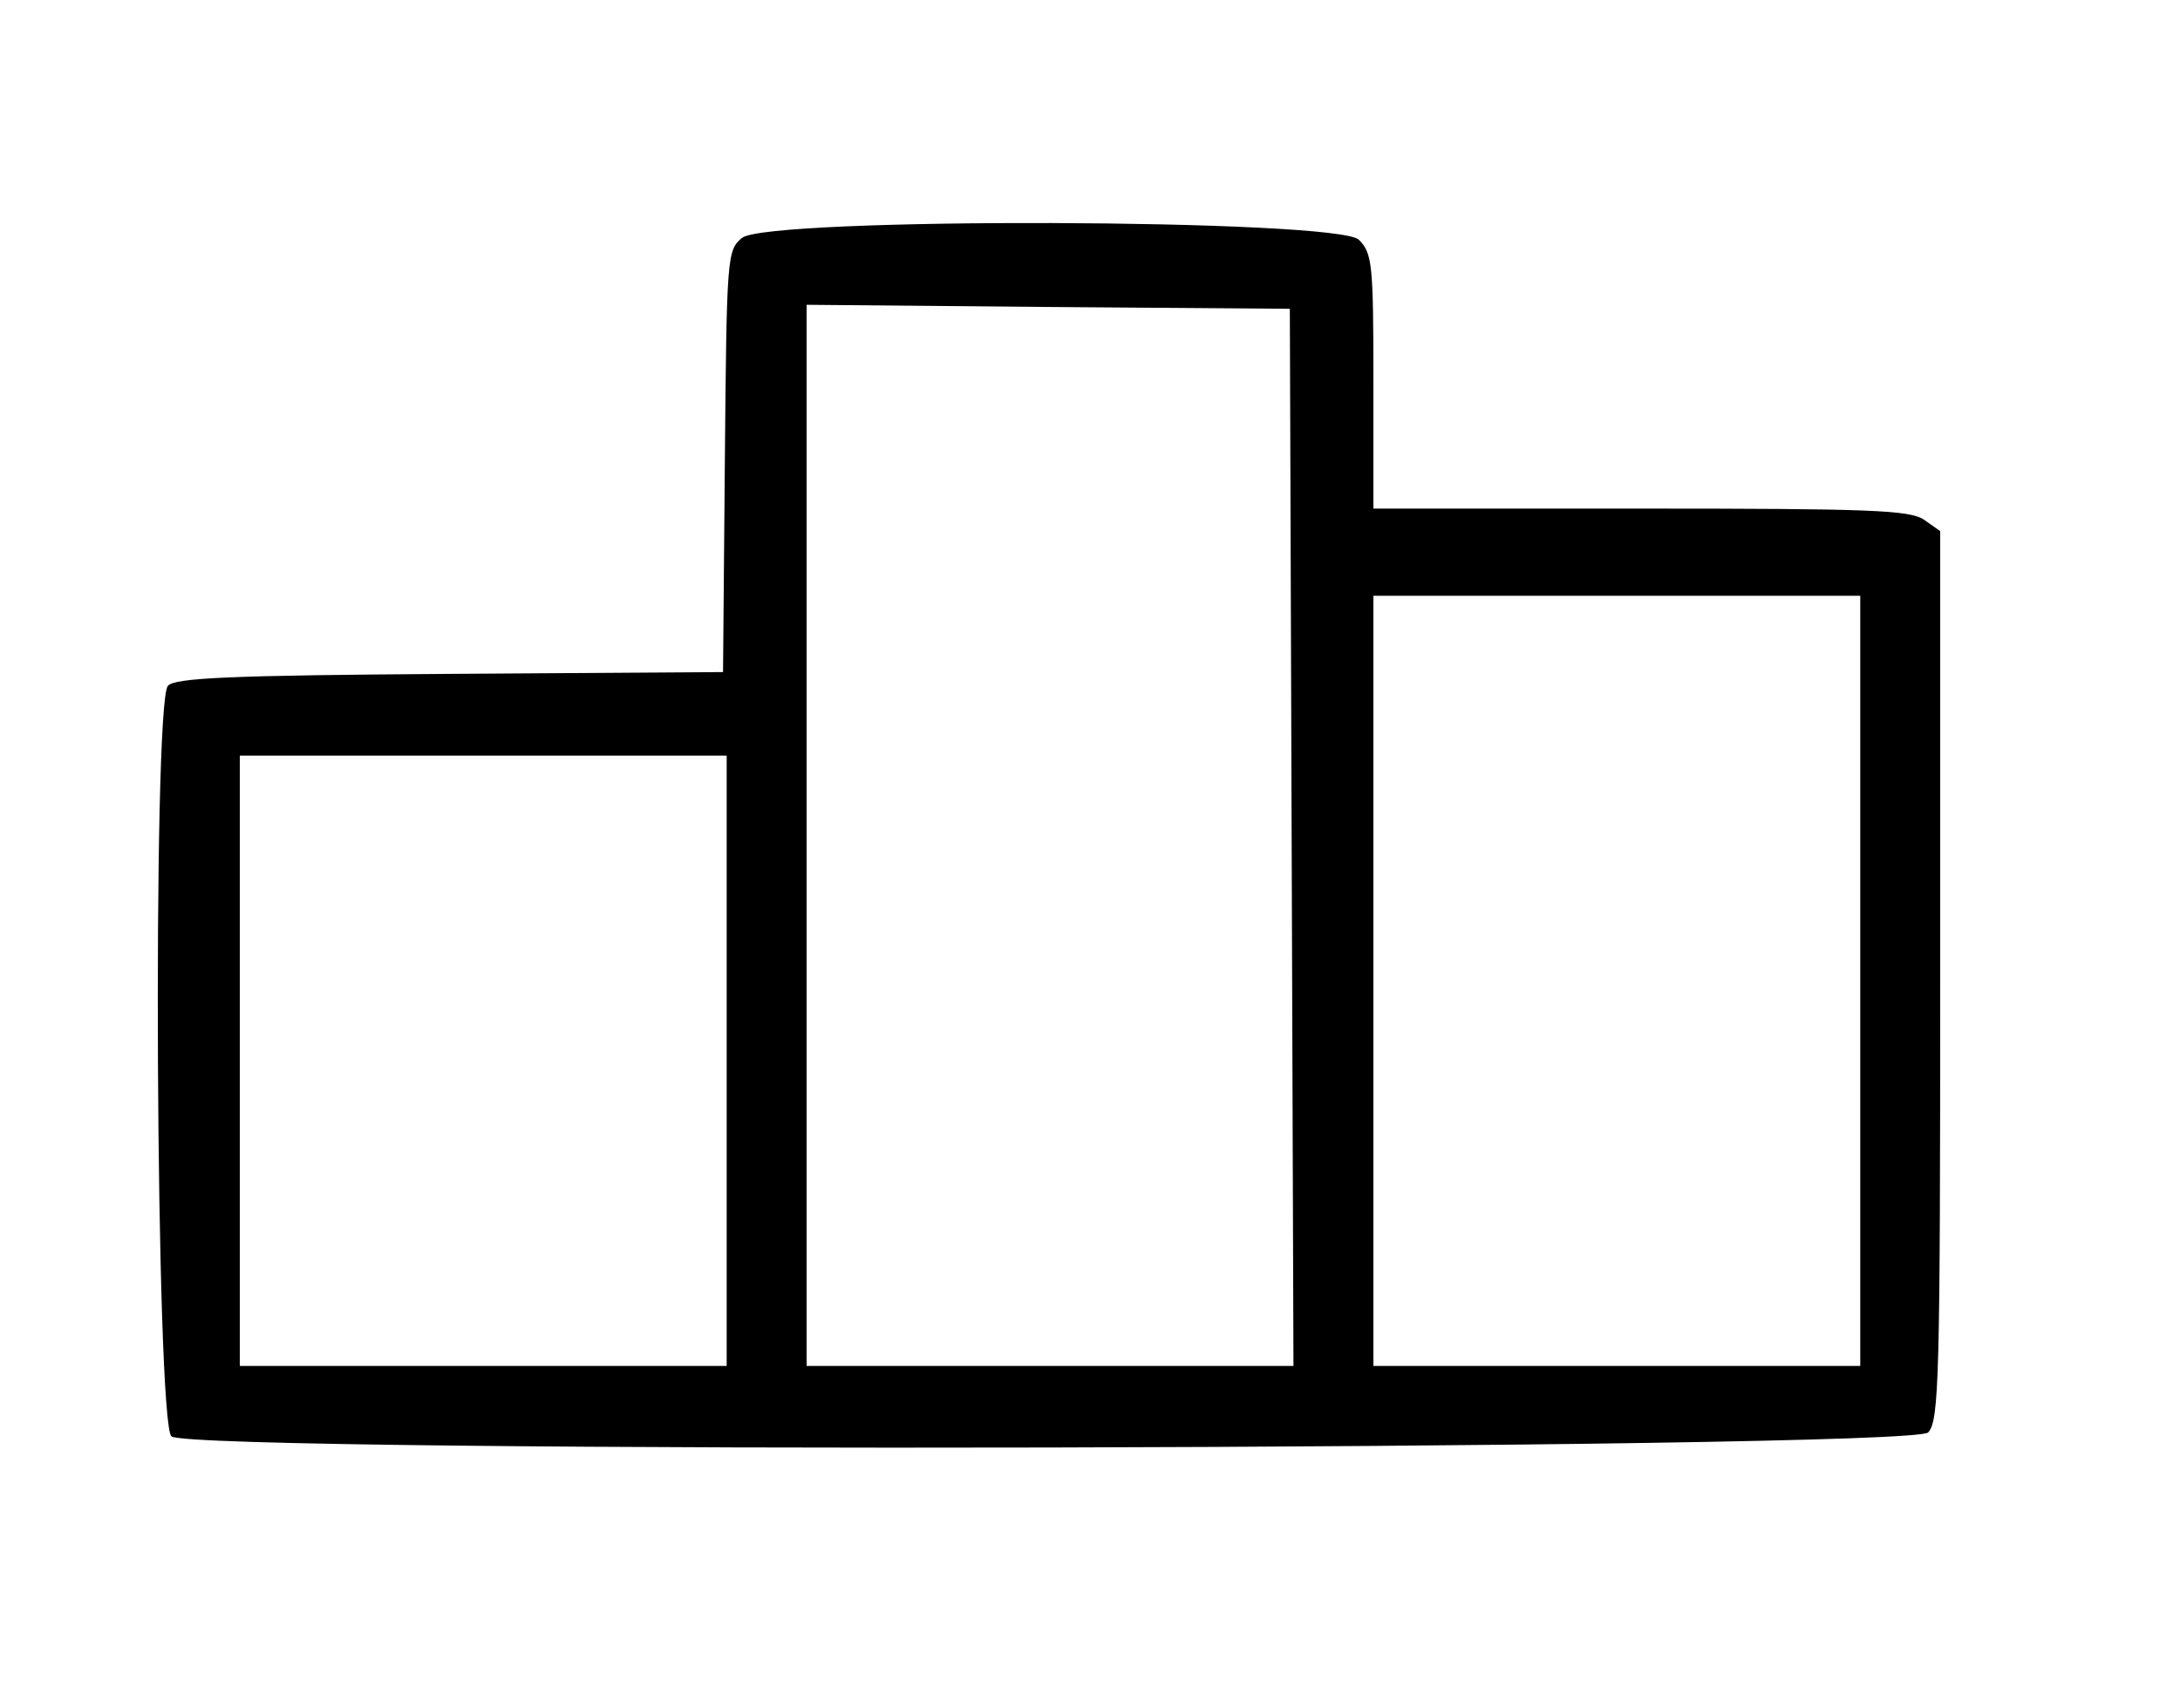
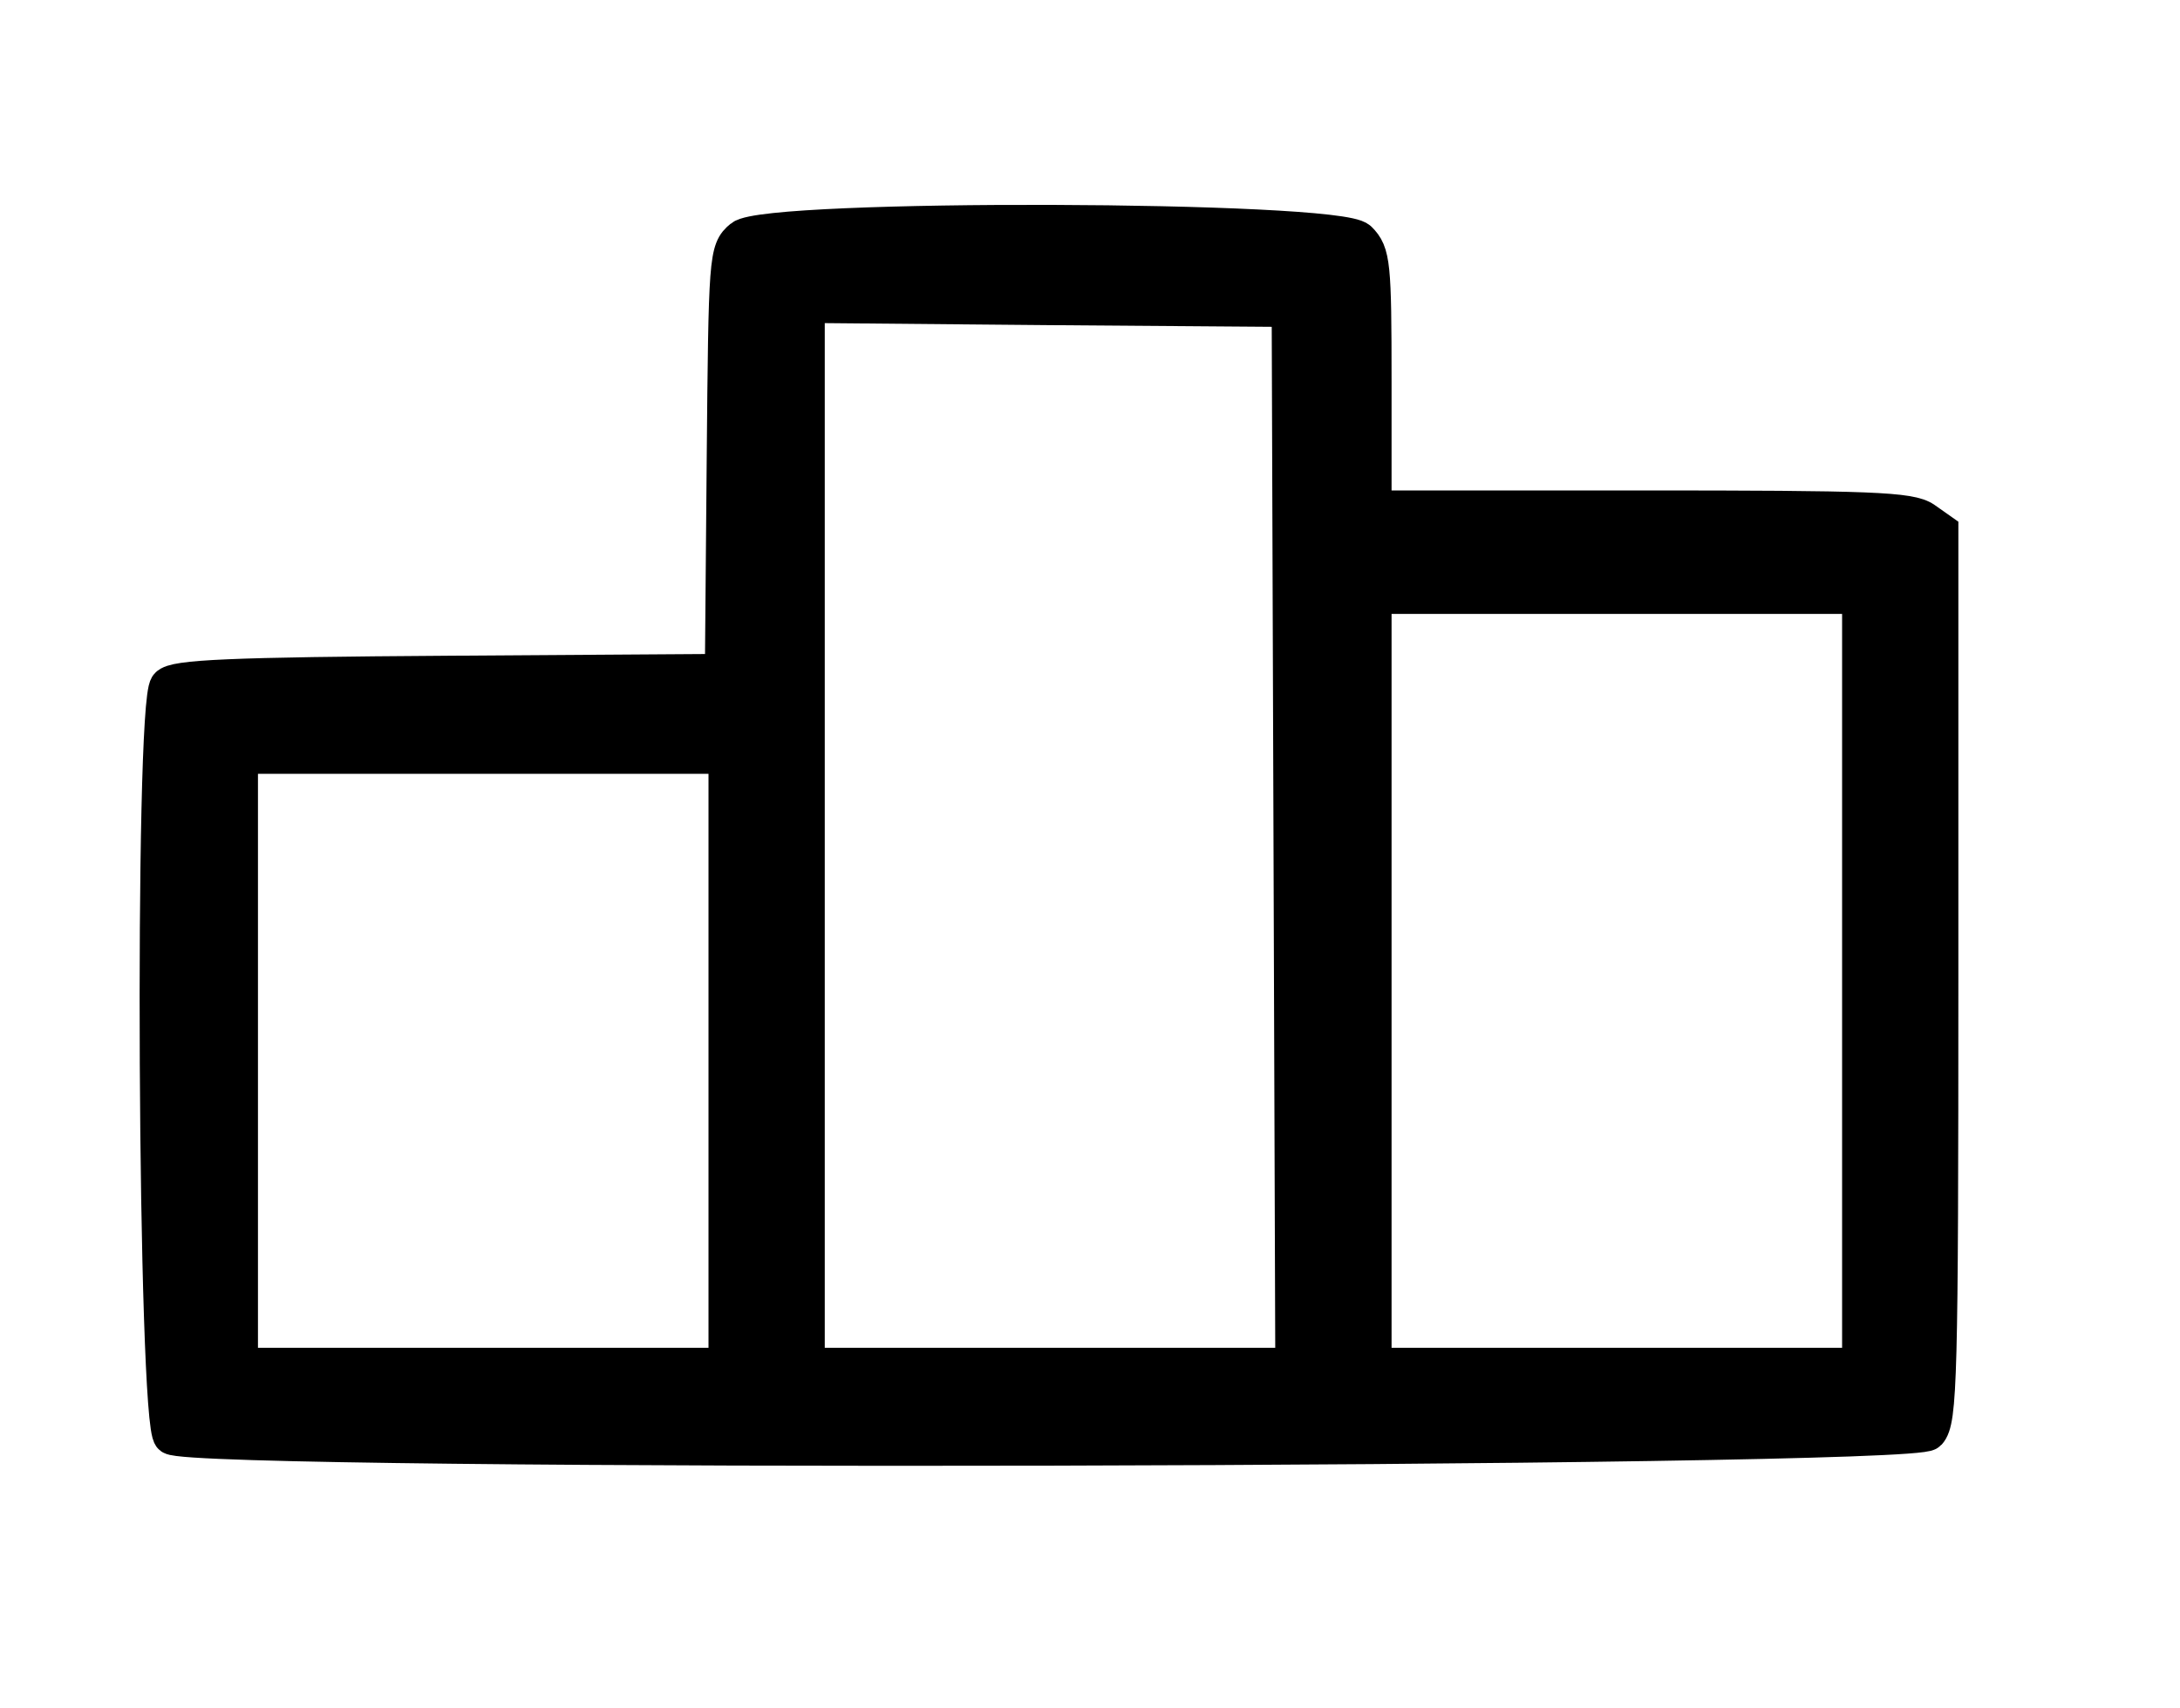
<svg xmlns="http://www.w3.org/2000/svg" version="1.0" width="300pt" height="235pt" viewBox="0 0 300 235" preserveAspectRatio="xMidYMid meet">
-   <g transform="translate(0,235) scale(0.05,-0.05)" fill="#000000" stroke="none">
+   <g transform="translate(0,235) scale(0.05,-0.05)" fill="#000000" stroke="#000000" stroke-width="100">
    <path d="M2042 4045 c-41 -34 -42 -52 -47 -615 l-5 -580 -753 -5 c-606 -4 -757 -11 -775 -33 -43 -52 -33 -2034 10 -2066 65 -48 4792 -37 4835 11 30 33 33 149 33 1258 l0 1223 -44 31 c-39 27 -147 31 -780 31 l-736 0 0 350 c0 323 -3 353 -40 390 -58 58 -1628 63 -1698 5z m1513 -1650 l5 -1455 -670 0 -670 0 0 1460 0 1461 665 -6 665 -5 5 -1455z m1565 -395 l0 -1060 -670 0 -670 0 0 1060 0 1060 670 0 670 0 0 -1060z m-3120 -220 l0 -840 -670 0 -670 0 0 840 0 840 670 0 670 0 0 -840z" />
  </g>
</svg>
